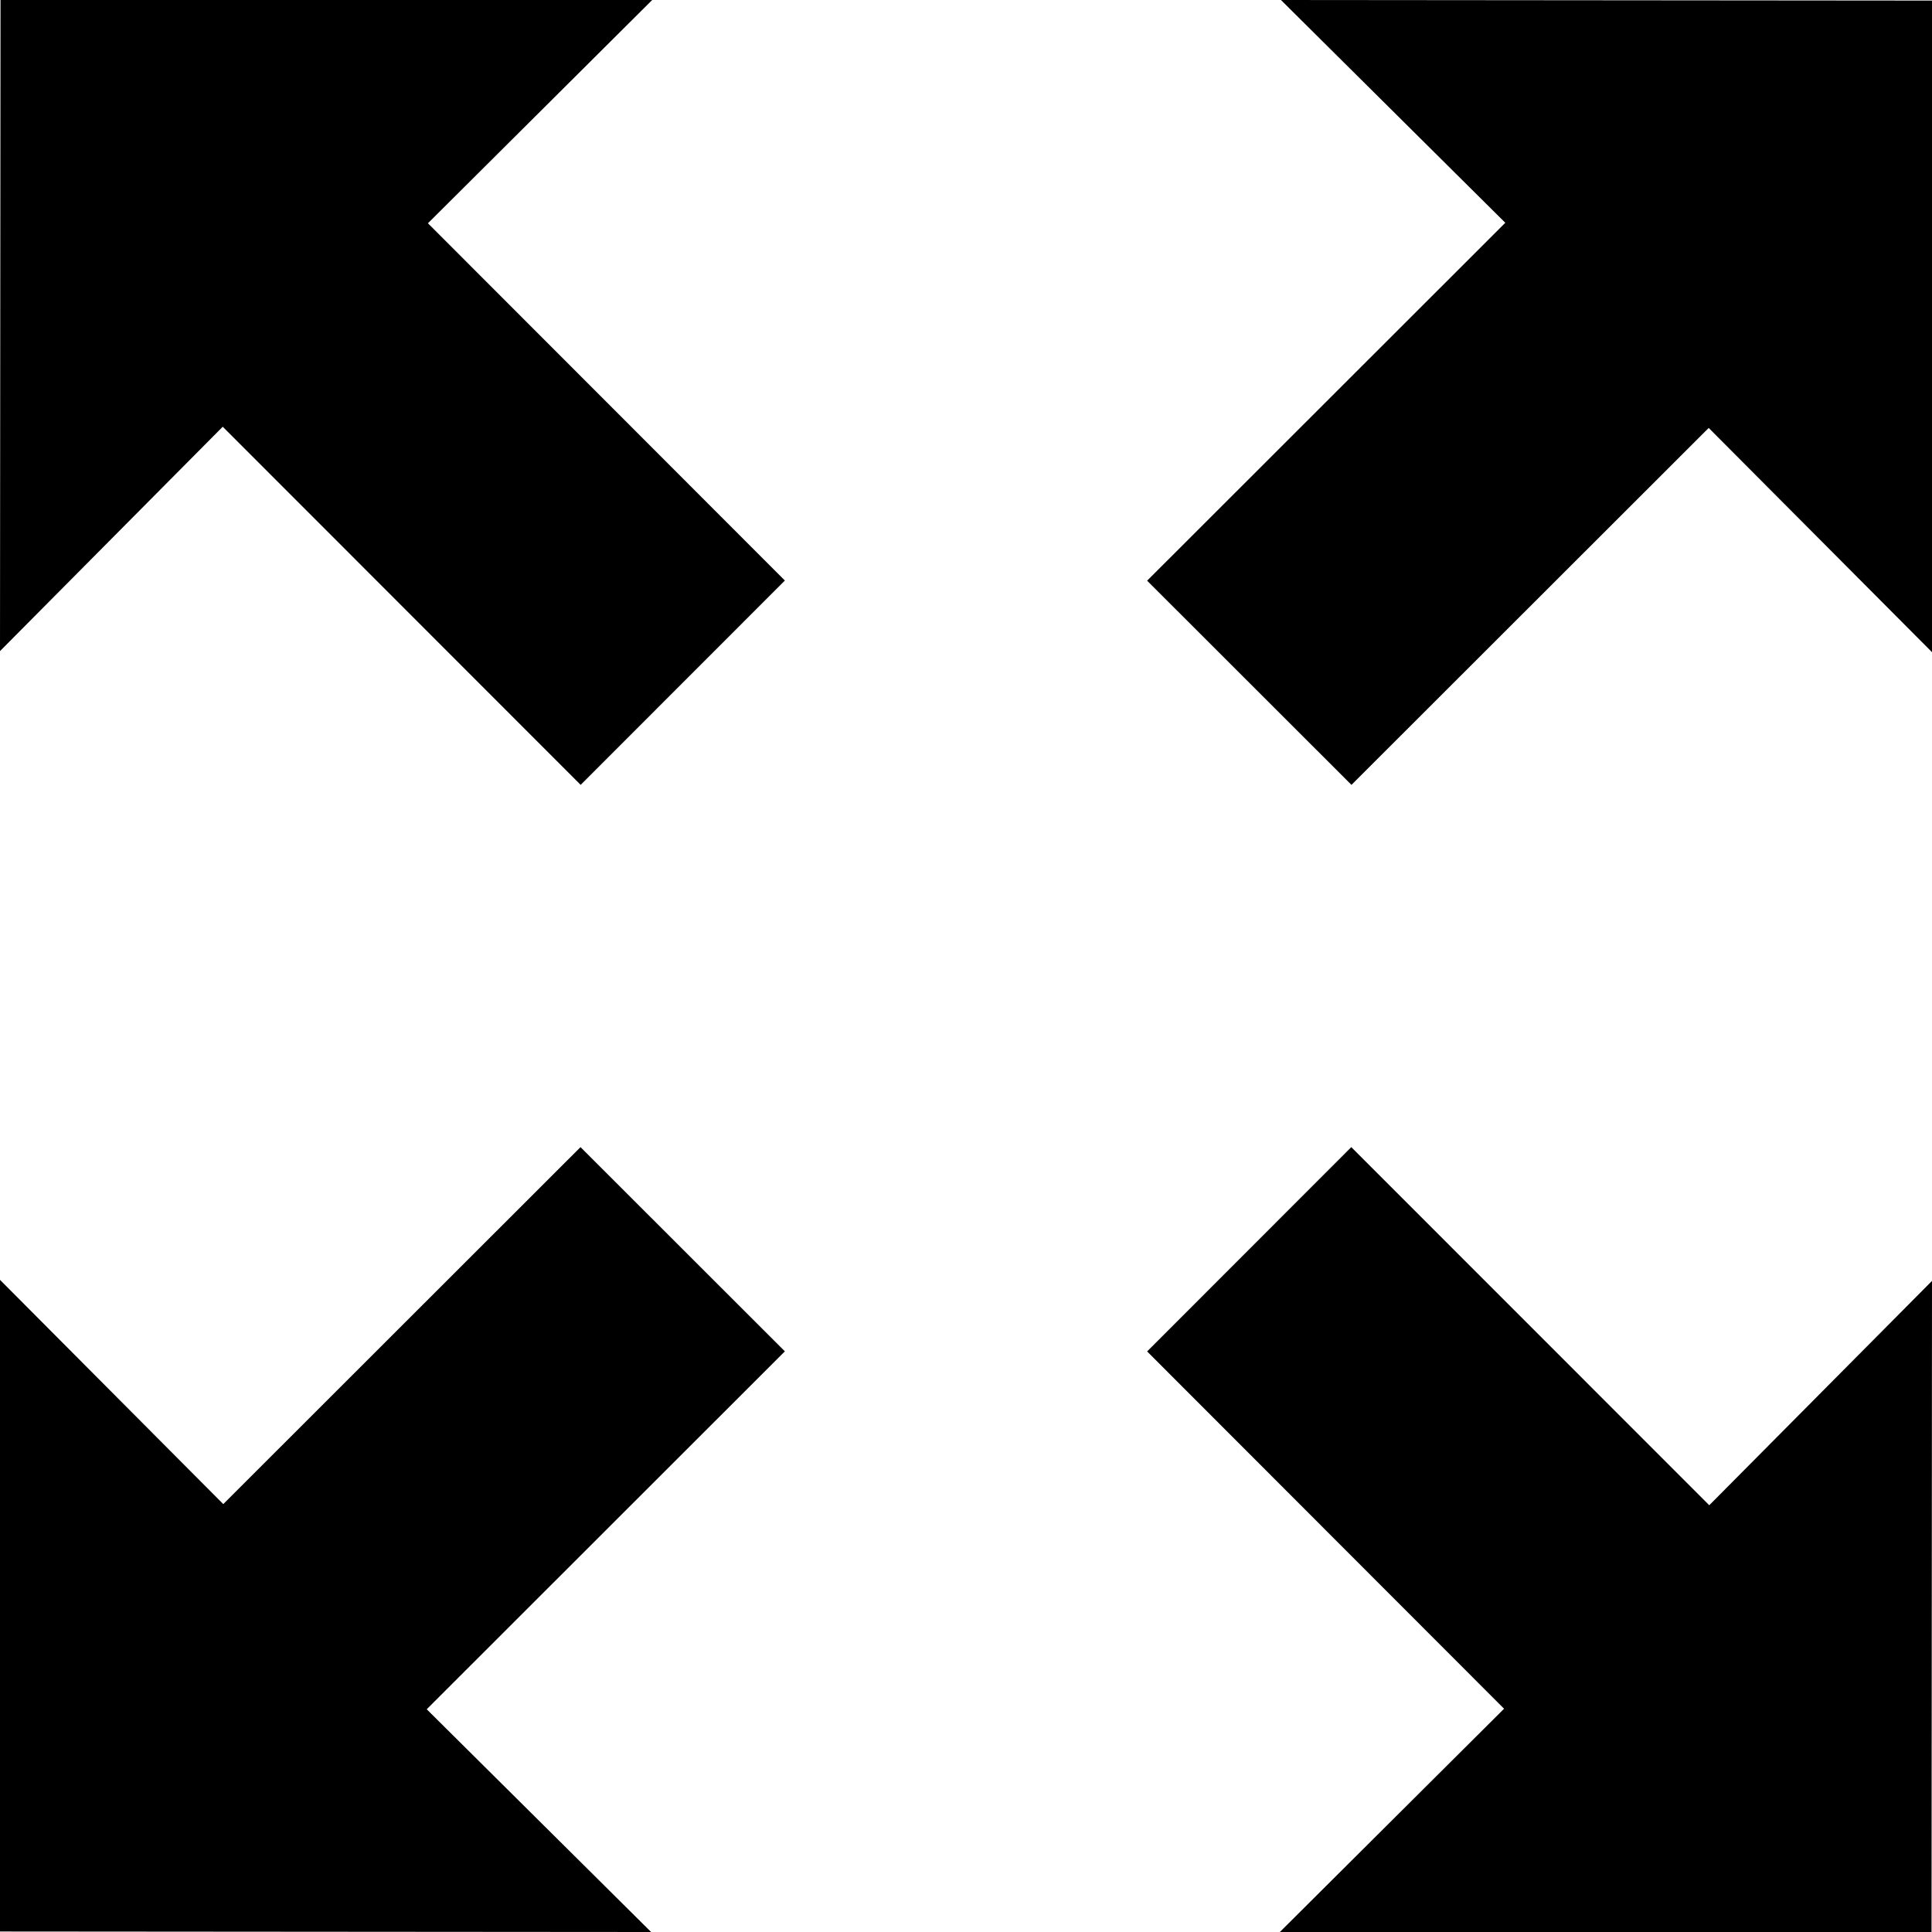
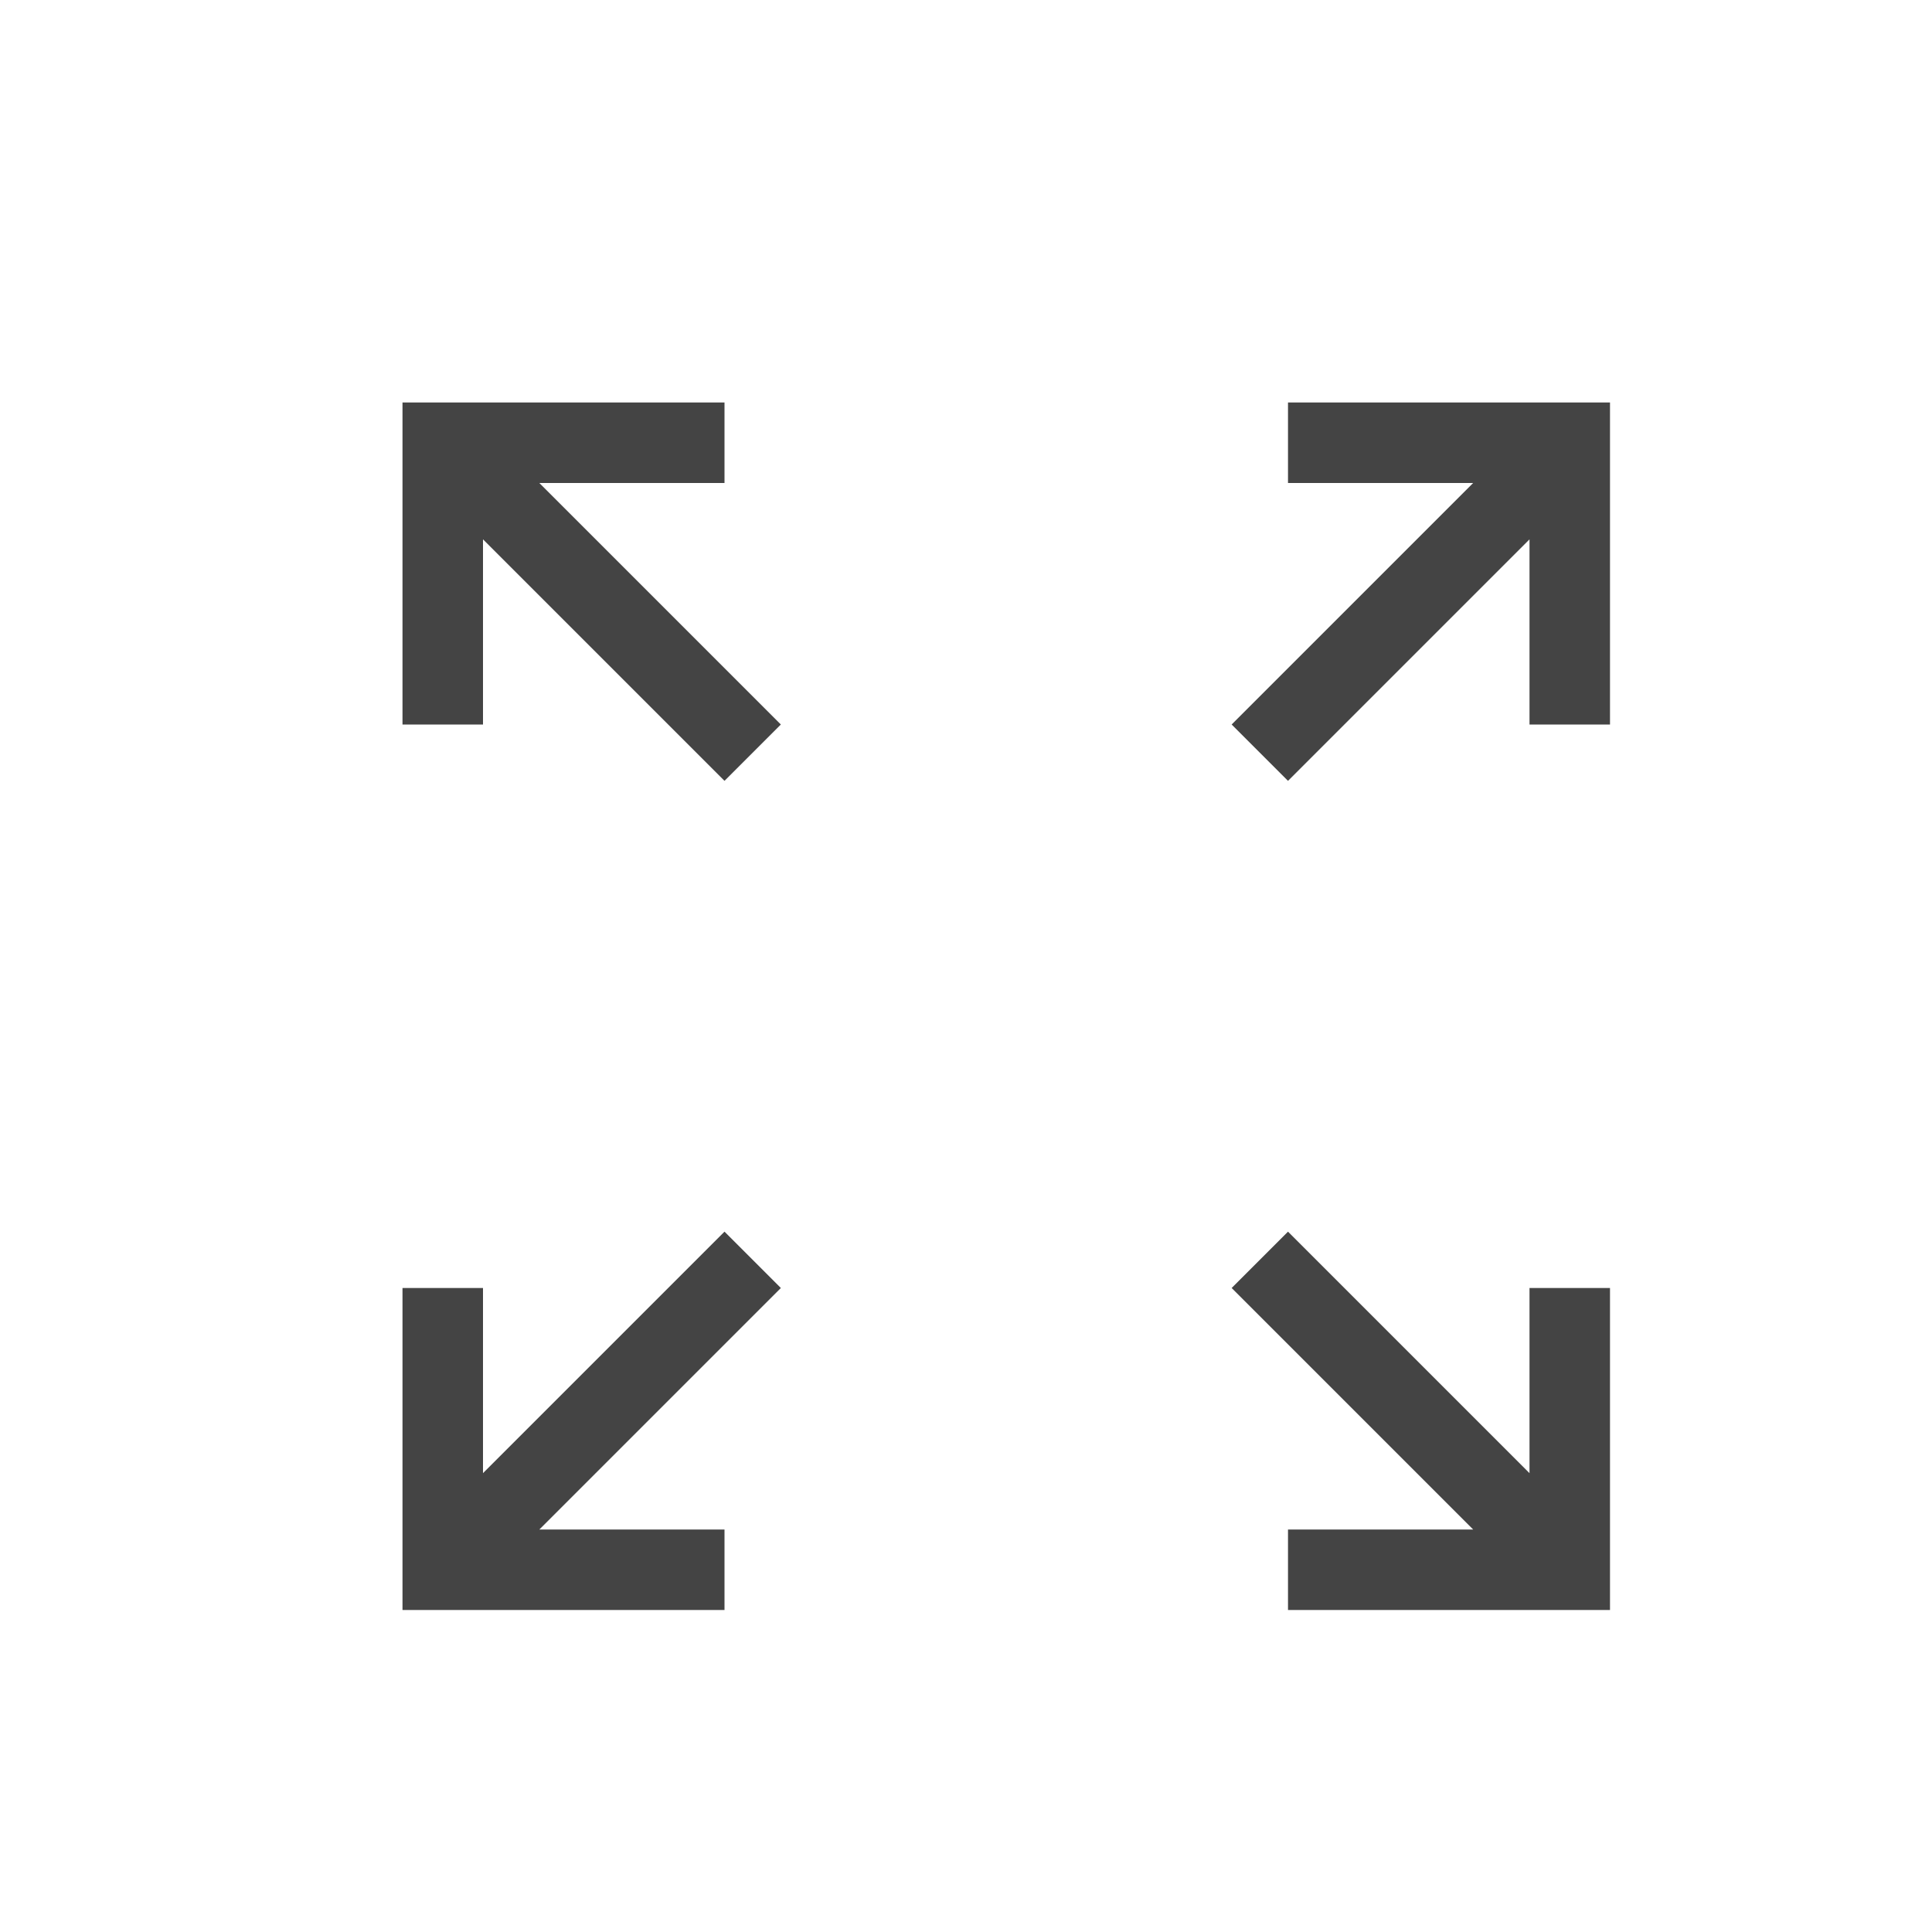
- <svg xmlns="http://www.w3.org/2000/svg" width="128" height="128">
-   <path d="M38.47 52L52 38.462l-23.648-23.67L43.209 0H.035L0 43.137l14.757-14.865L38.47 52zm74.773 47.726L89.526 76 76 89.536l23.648 23.672L84.795 128h43.174L128 84.863l-14.757 14.863zM89.538 52l23.668-23.648L128 43.207V.038L84.866 0 99.73 14.76 76 38.472 89.538 52zM38.46 76L14.792 99.651 0 84.794v43.173l43.137.033-14.865-14.757L52 89.53 38.46 76z" />
+ <svg xmlns="http://www.w3.org/2000/svg" t="1681531095106" class="icon" viewBox="0 0 1024 1024" version="1.1" p-id="5502" width="128" height="128">
+   <path d="M285.867 810.667H384v42.667H213.333v-170.667h42.667v98.133l128-128 29.867 29.867-128 128z m494.933 0l-128-128 29.867-29.867 128 128V682.667h42.667v170.667h-170.667v-42.667h98.133zM285.867 256l128 128-29.867 29.867-128-128V384H213.333V213.333h170.667v42.667H285.867z m494.933 0H682.667V213.333h170.667v170.667h-42.667V285.867l-128 128-29.867-29.867 128-128z" fill="#444444" p-id="5503" />
</svg>
